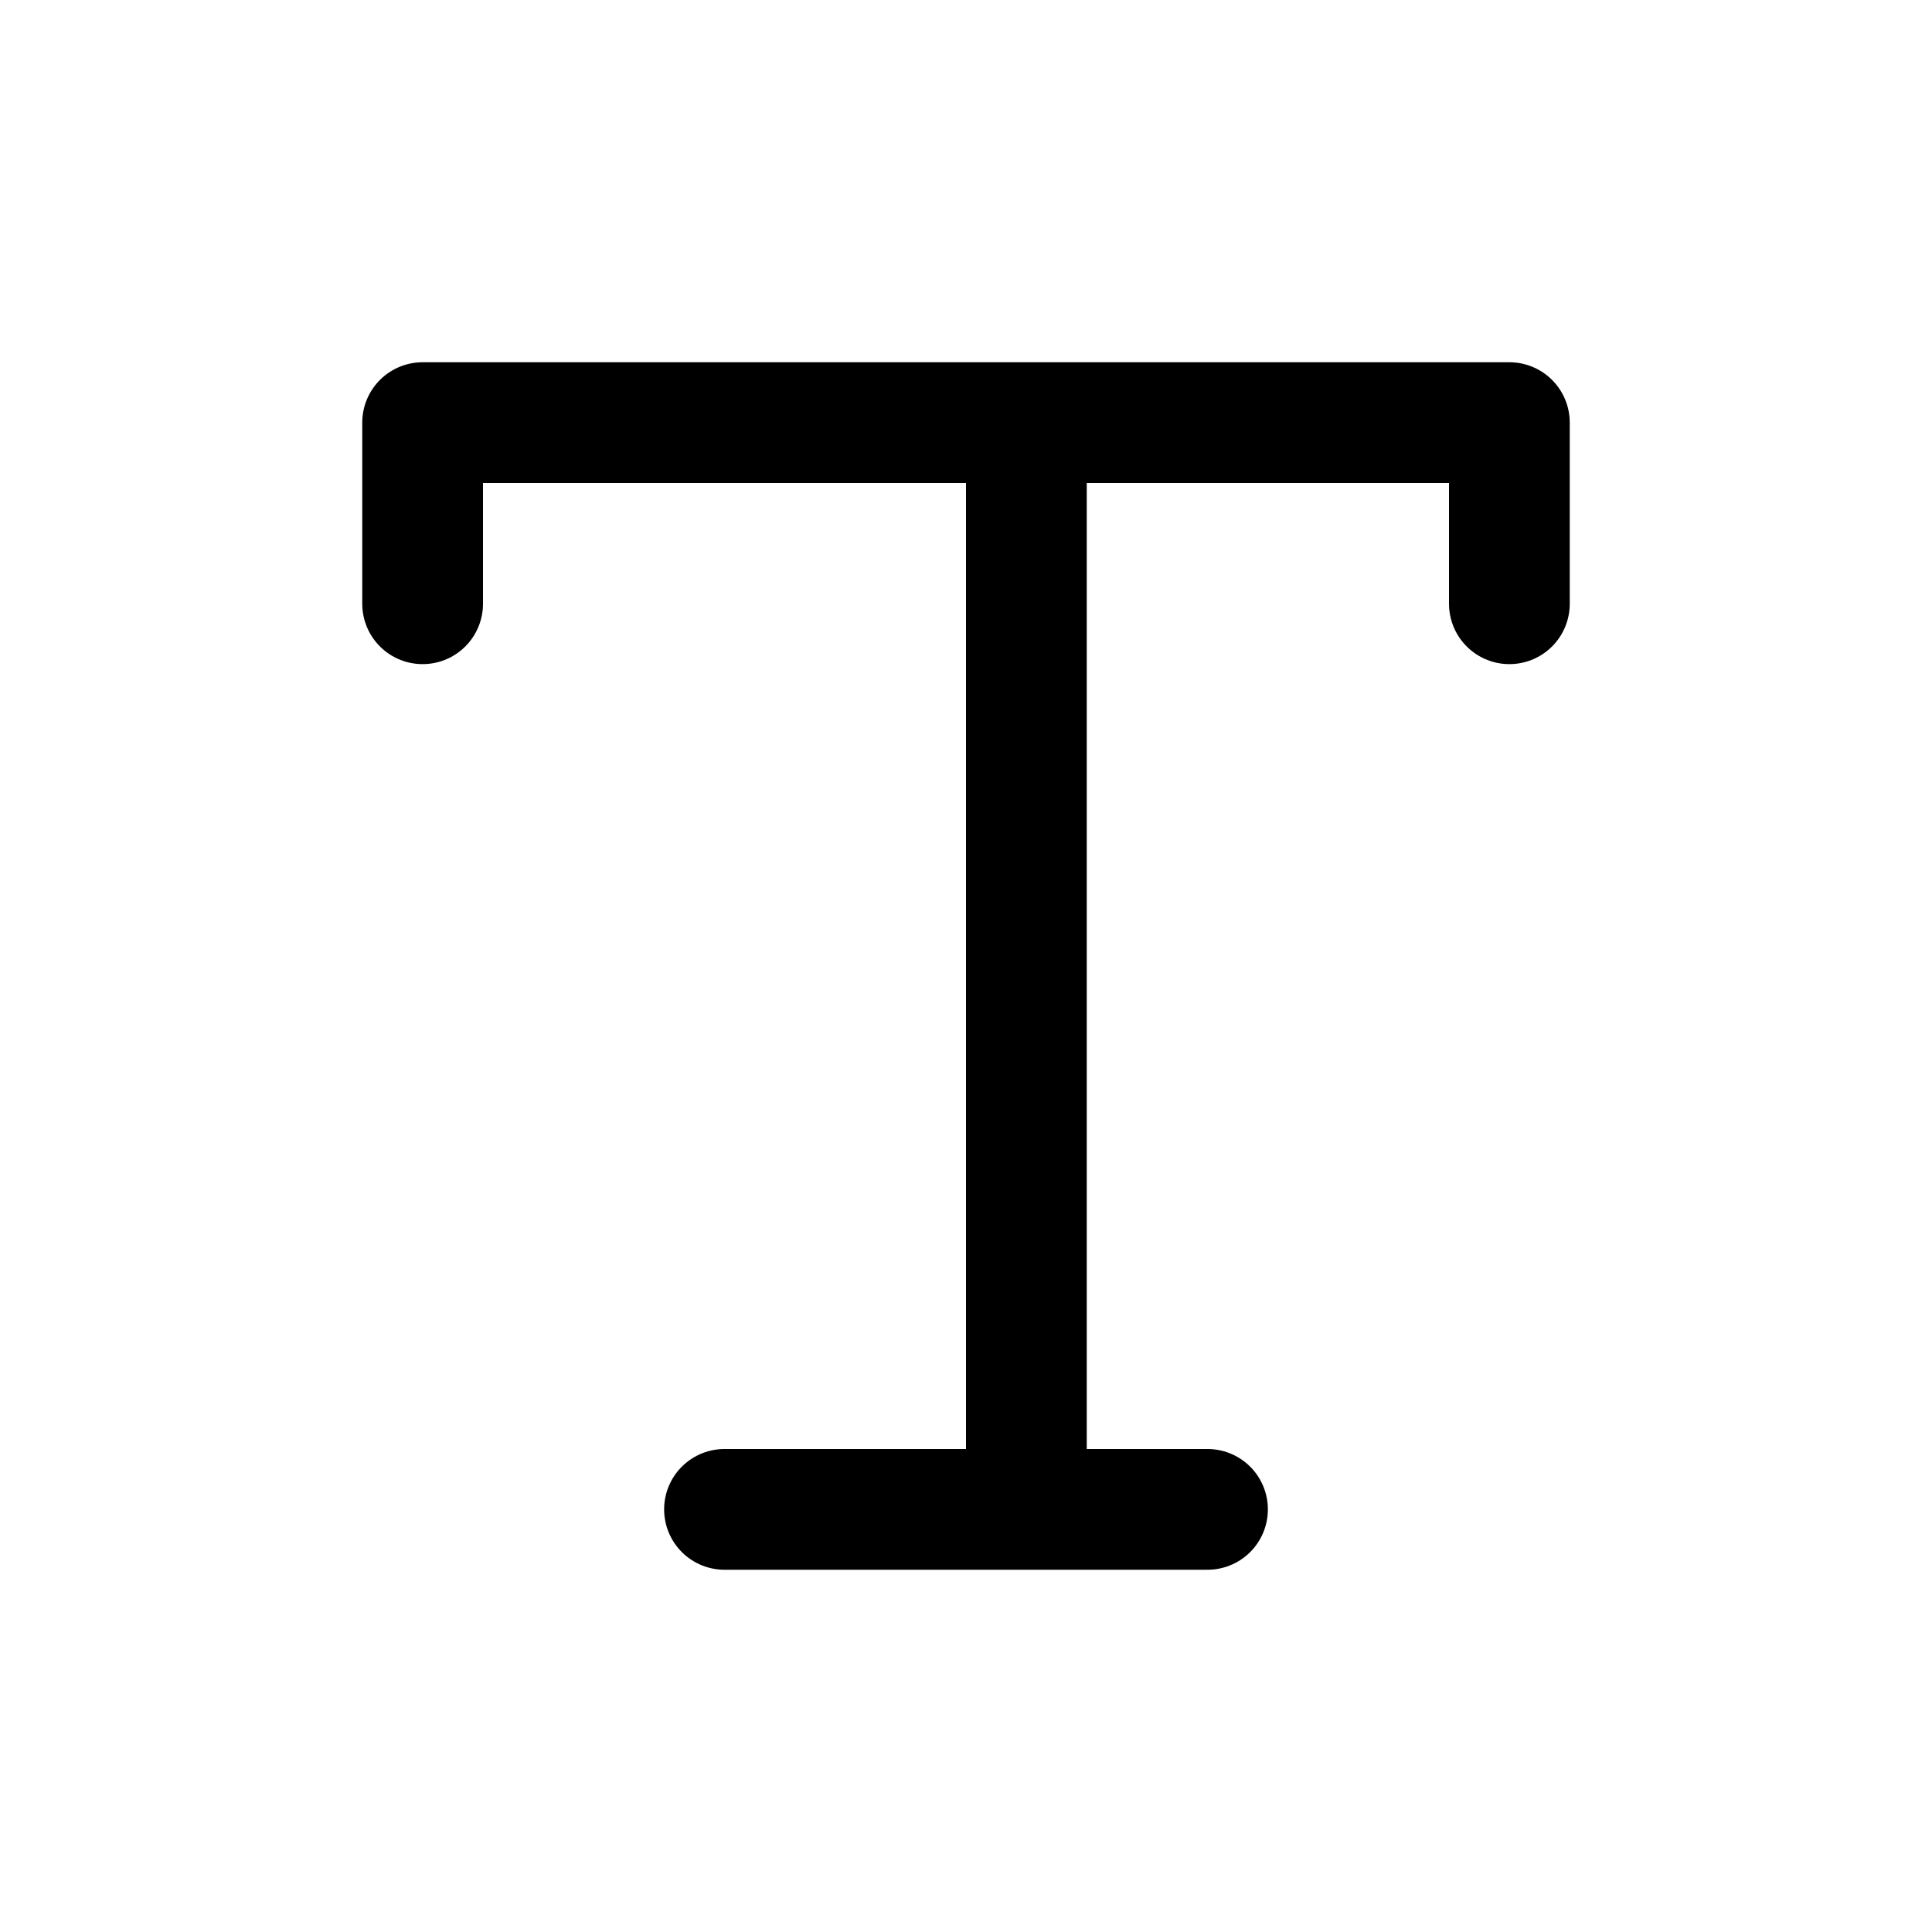
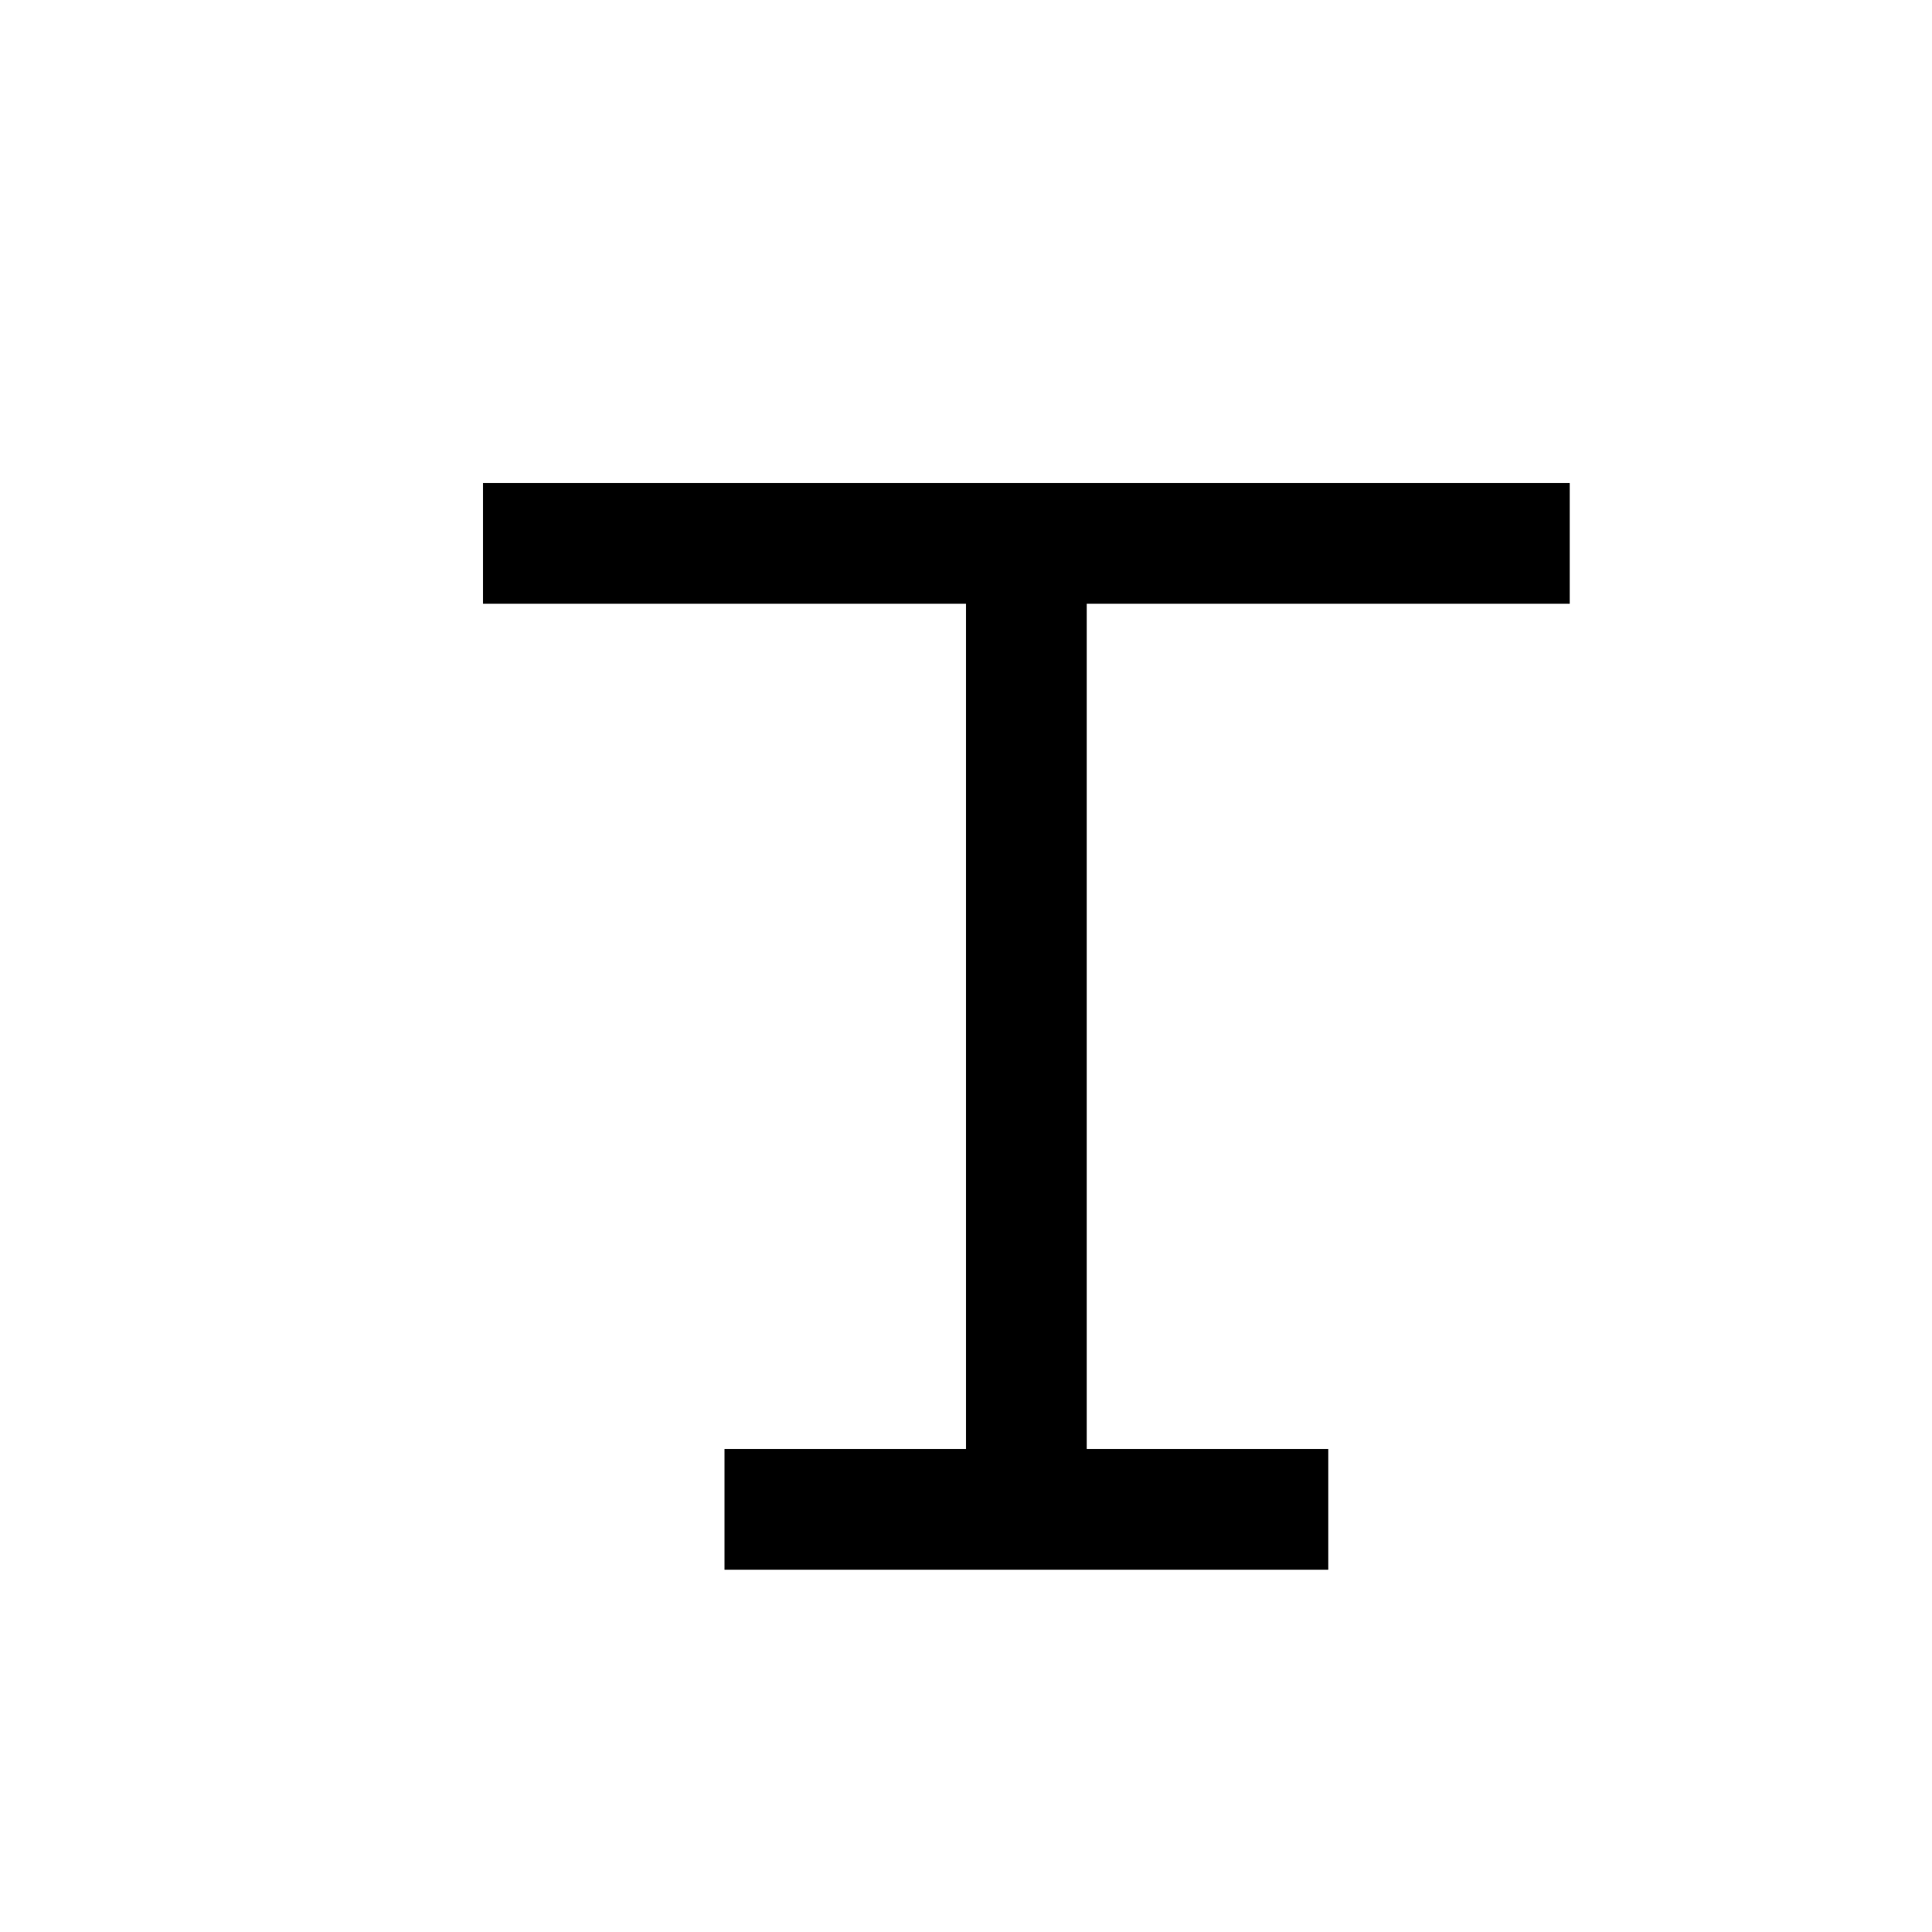
- <svg xmlns="http://www.w3.org/2000/svg" viewBox="0 0 16 16" fill="none" stroke="currentColor" stroke-width="1" stroke-linecap="round" stroke-linejoin="round">
-   <path d="M3.5 5V3.5H12.5V5M8.5 3.5V12.5M6 12.5H10" />
+ <svg xmlns="http://www.w3.org/2000/svg" viewBox="0 0 16 16" fill="none" stroke="currentColor" stroke-width="1" stroke-linecap="butt" stroke-linejoin="miter">
+   <path d="M4 4.5H13M8.5 5V12M6 12.5H11" />
</svg>
